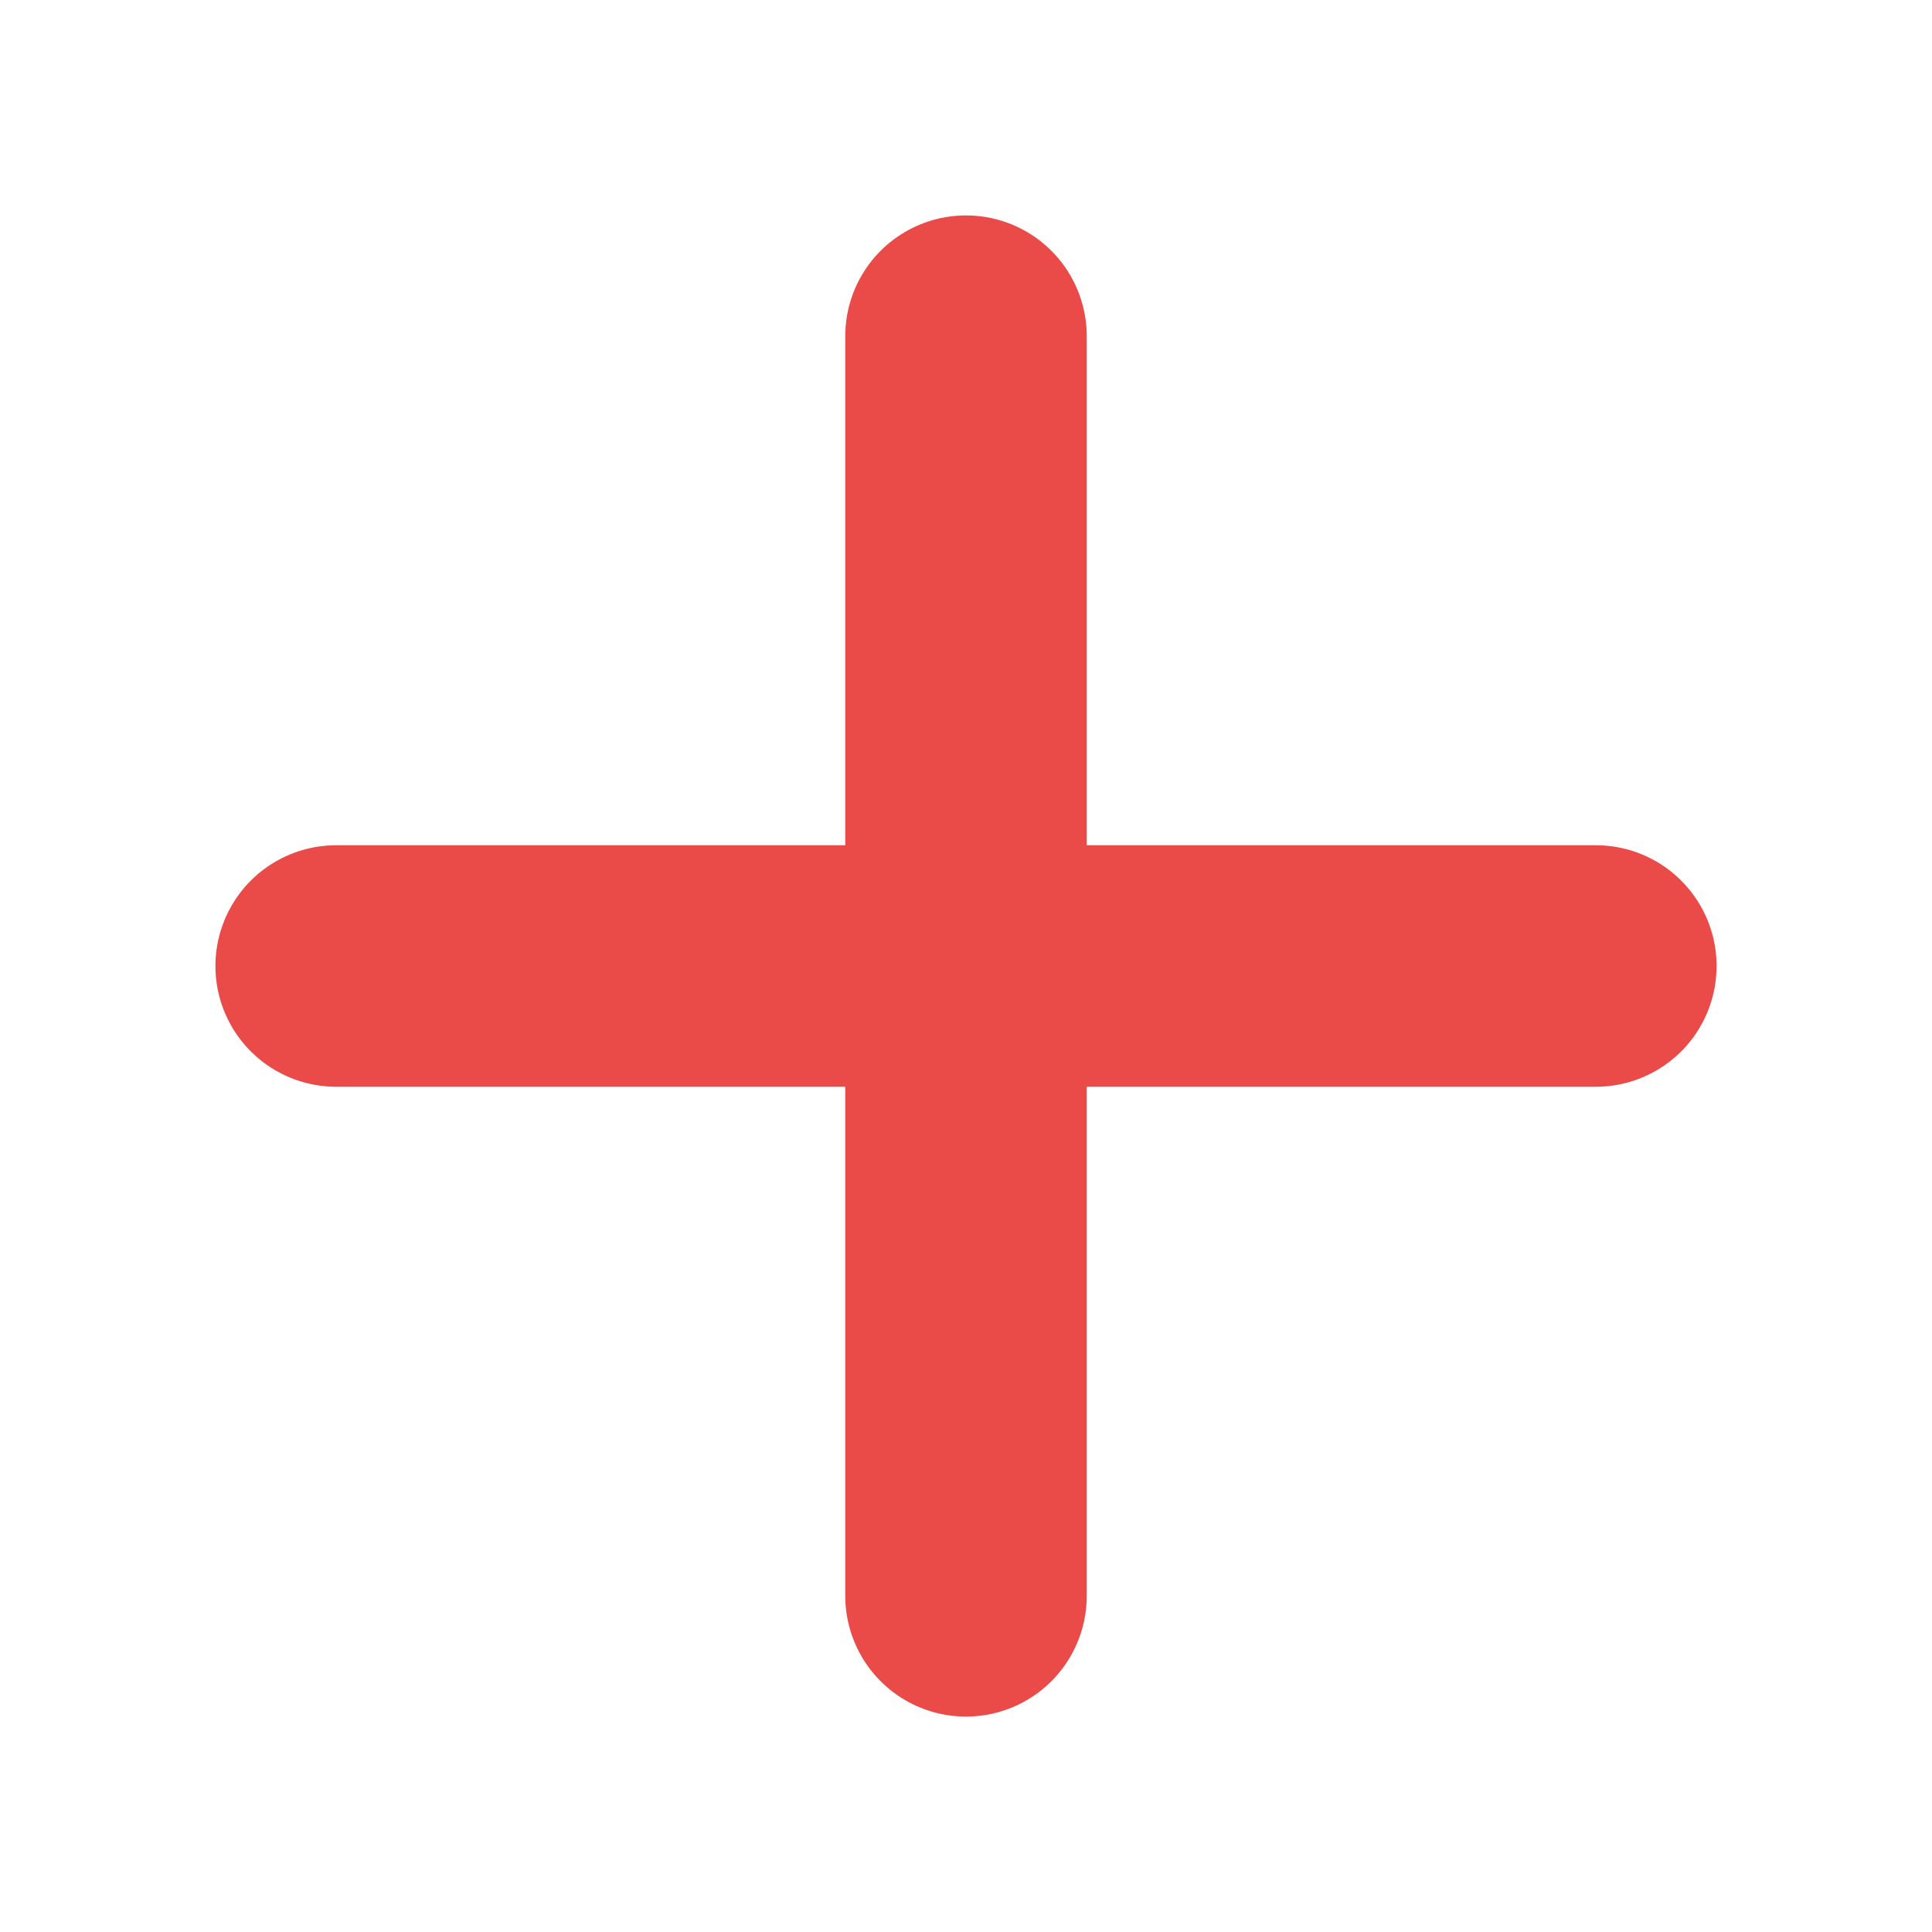
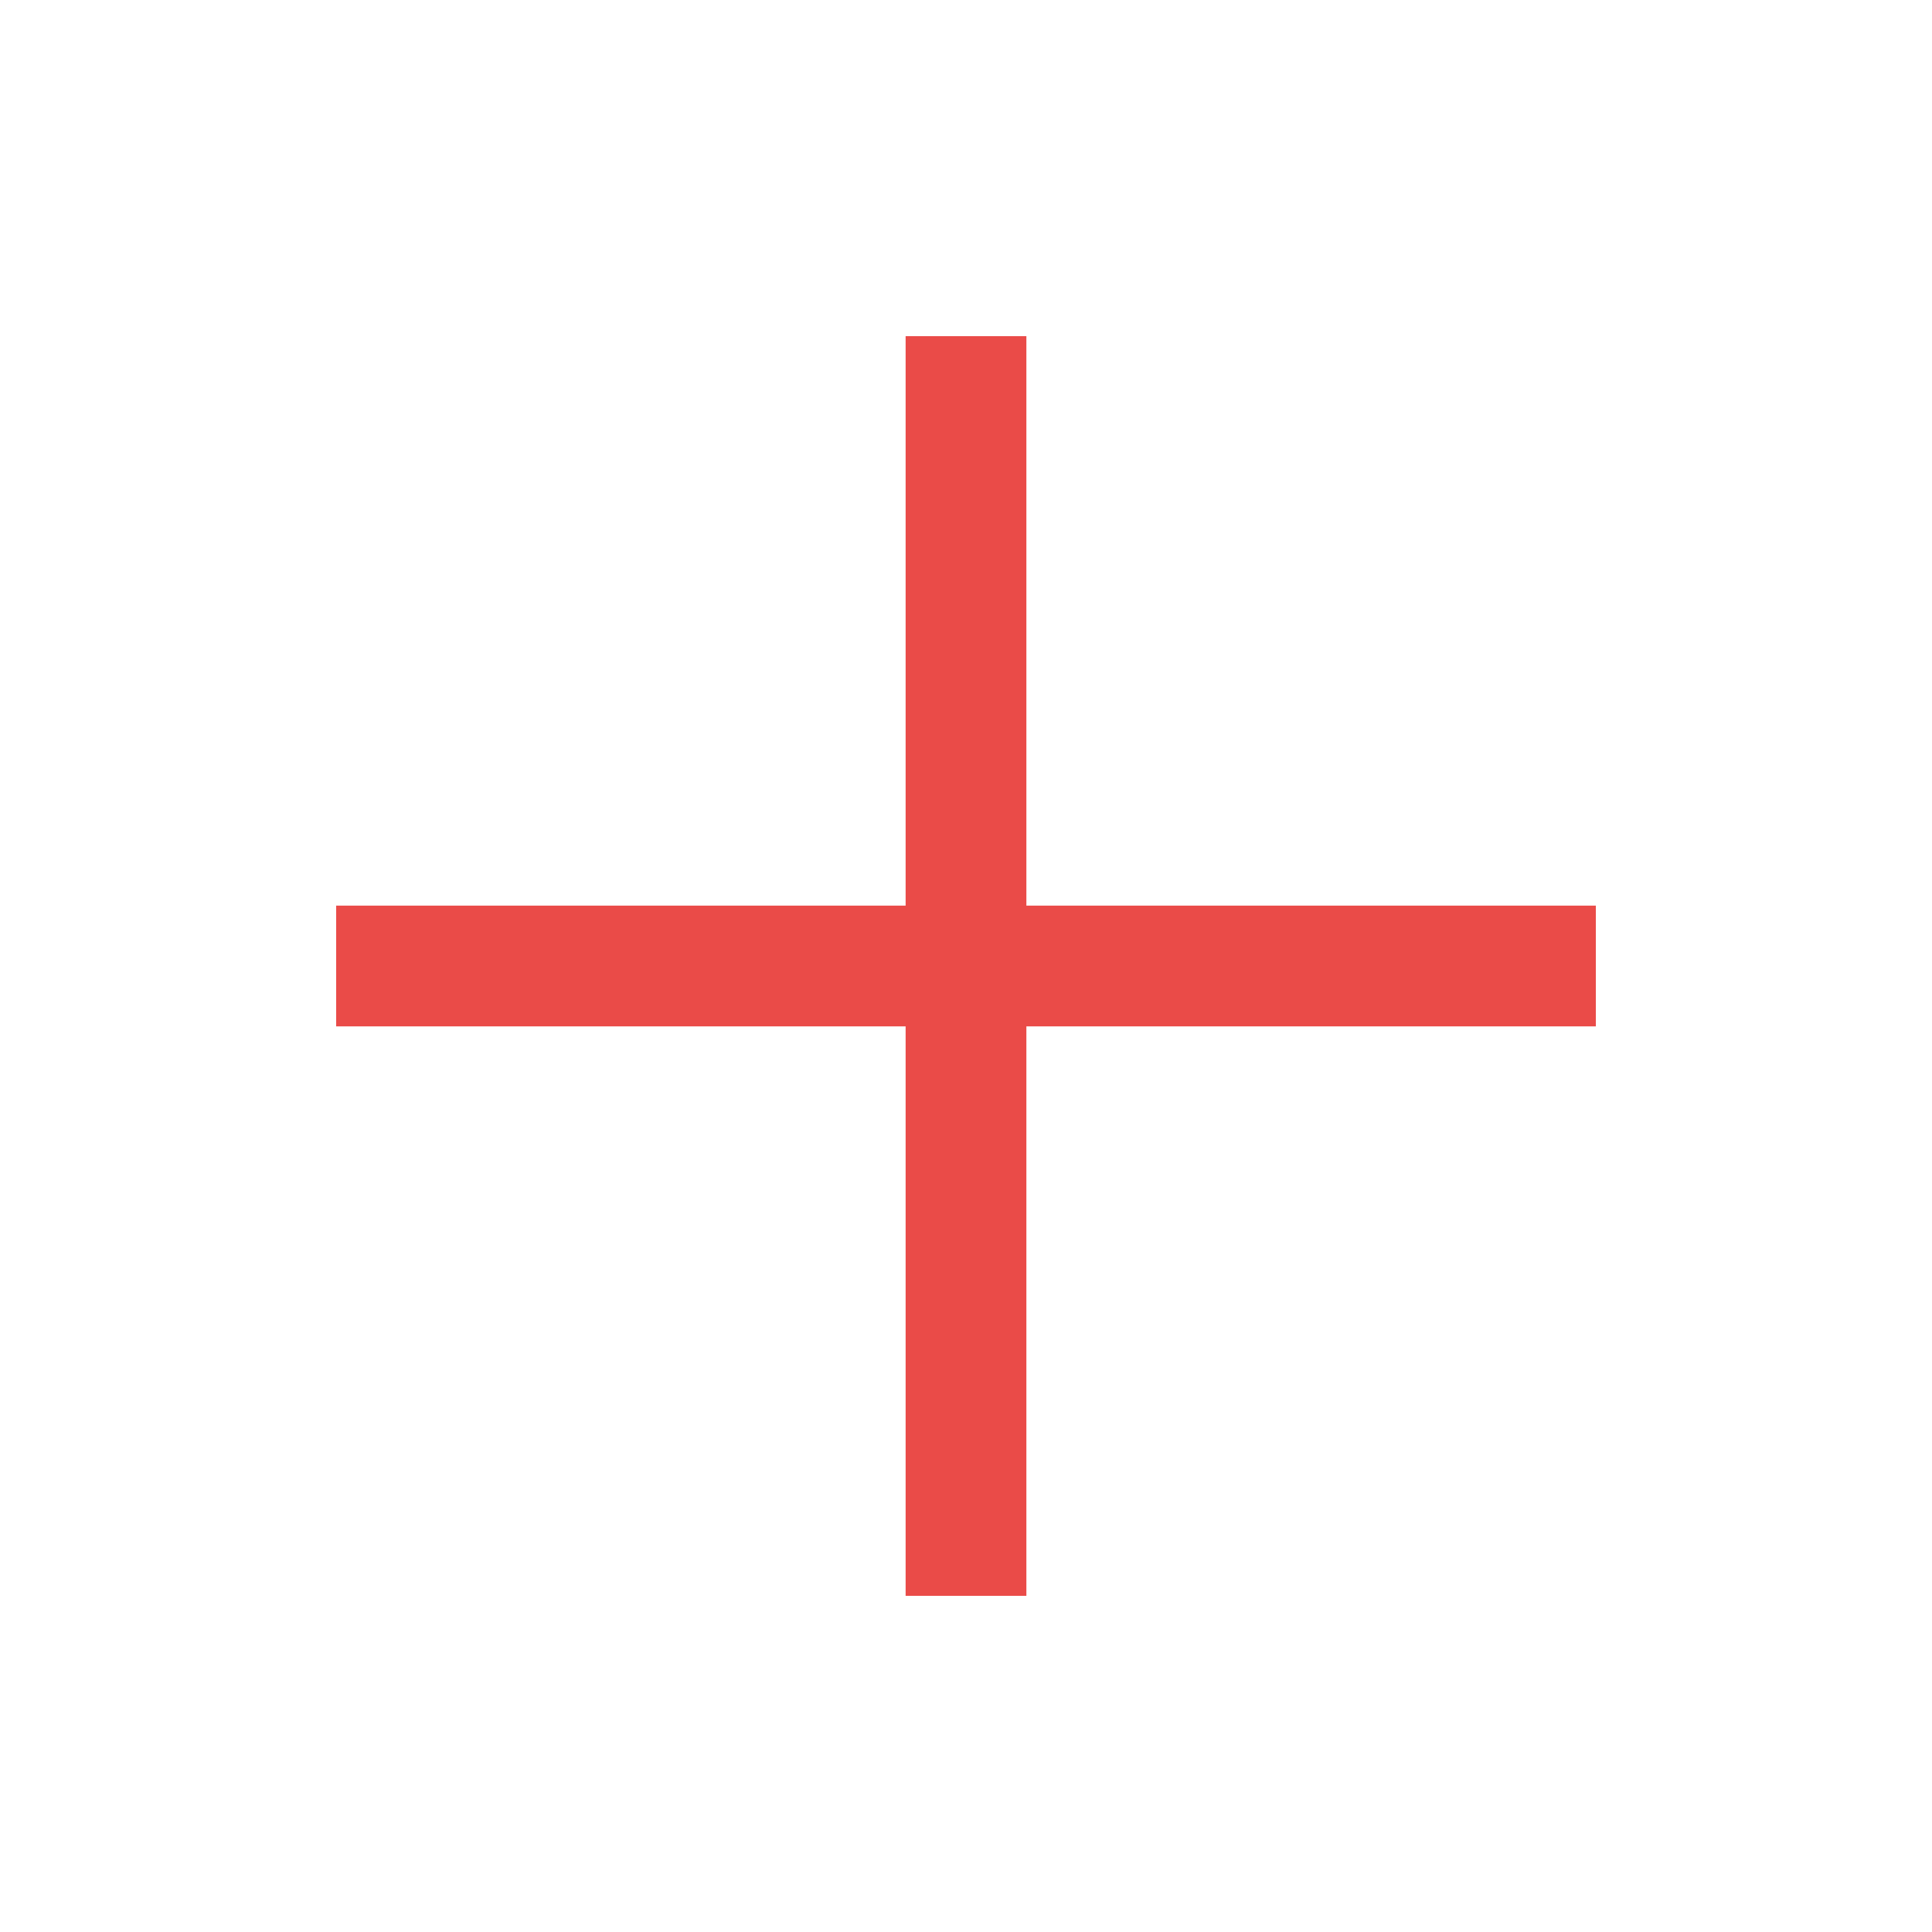
<svg xmlns="http://www.w3.org/2000/svg" width="16" height="16" viewBox="0 0 16 16" fill="none">
  <g id="plus 1">
    <g id="Group">
-       <path id="Vector" d="M2.784 8H13.216M8 2.784V13.216V2.784Z" stroke="#EA4B48" stroke-width="2" stroke-linecap="round" stroke-linejoin="round" />
+       <path id="Vector" d="M2.784 8H13.216M8 2.784V13.216V2.784Z" stroke="#EA4B48" strokeWidth="2" strokeLinecap="round" strokeLinejoin="round" />
    </g>
  </g>
</svg>
